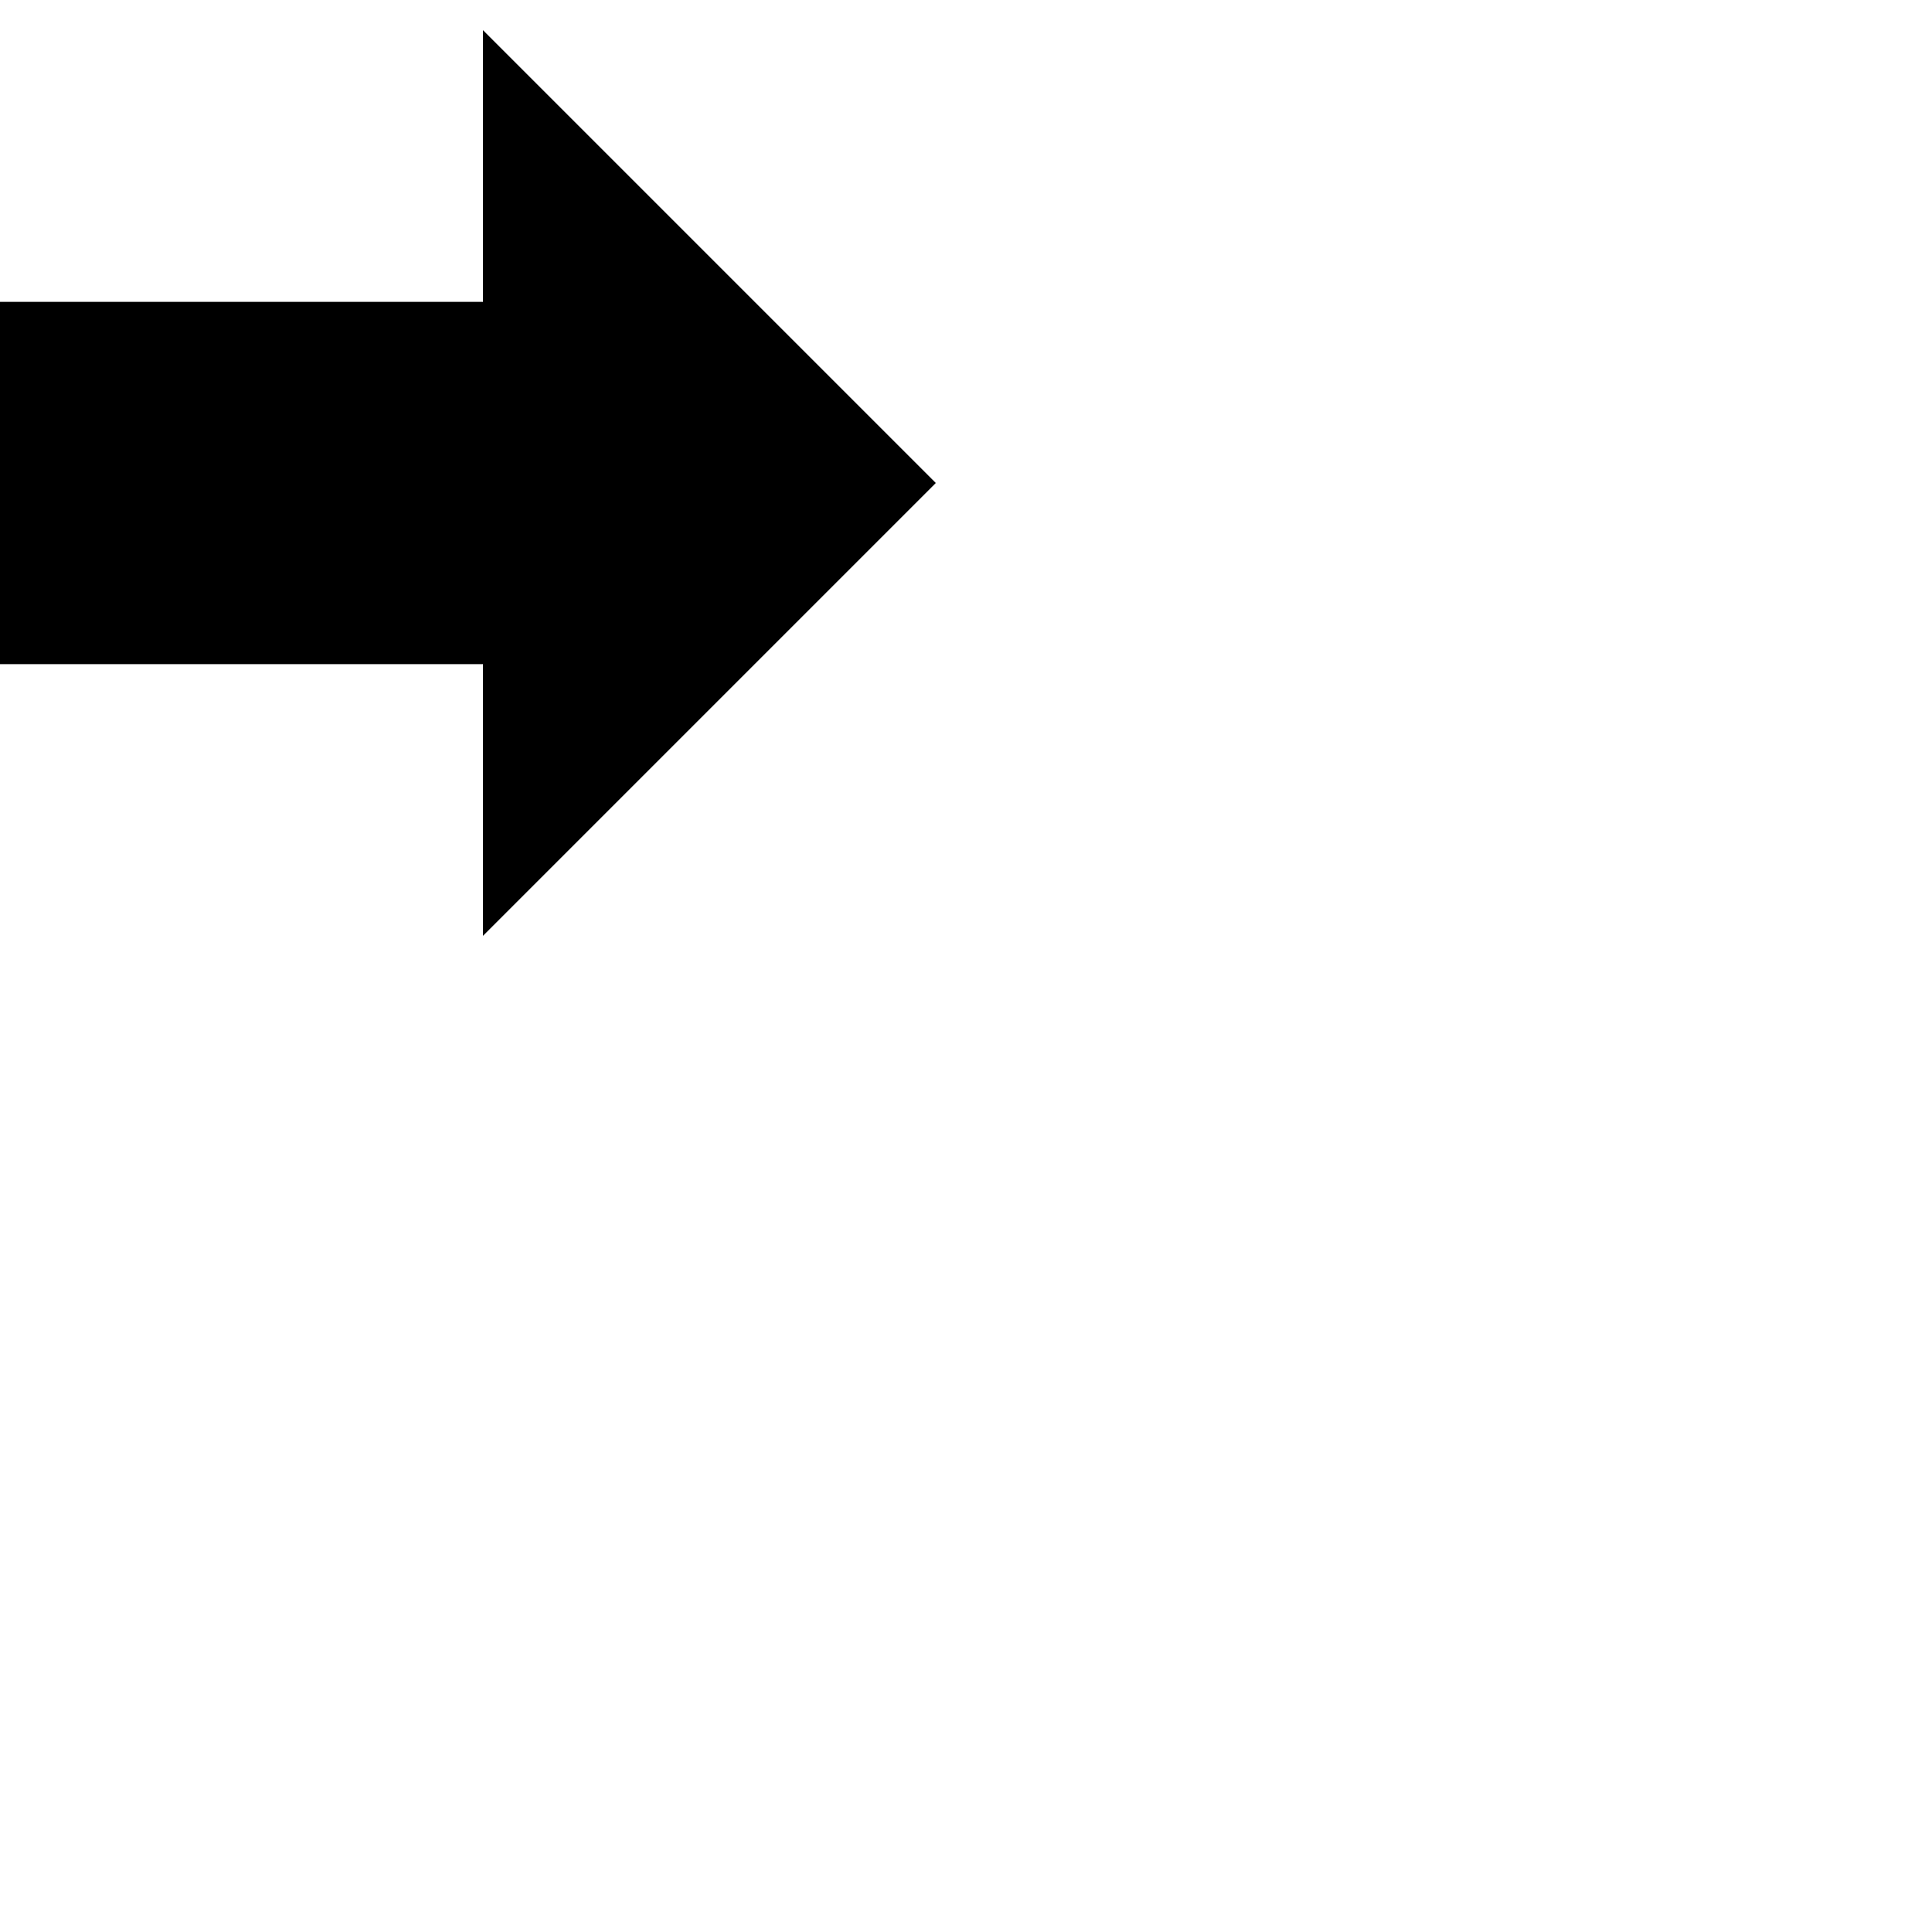
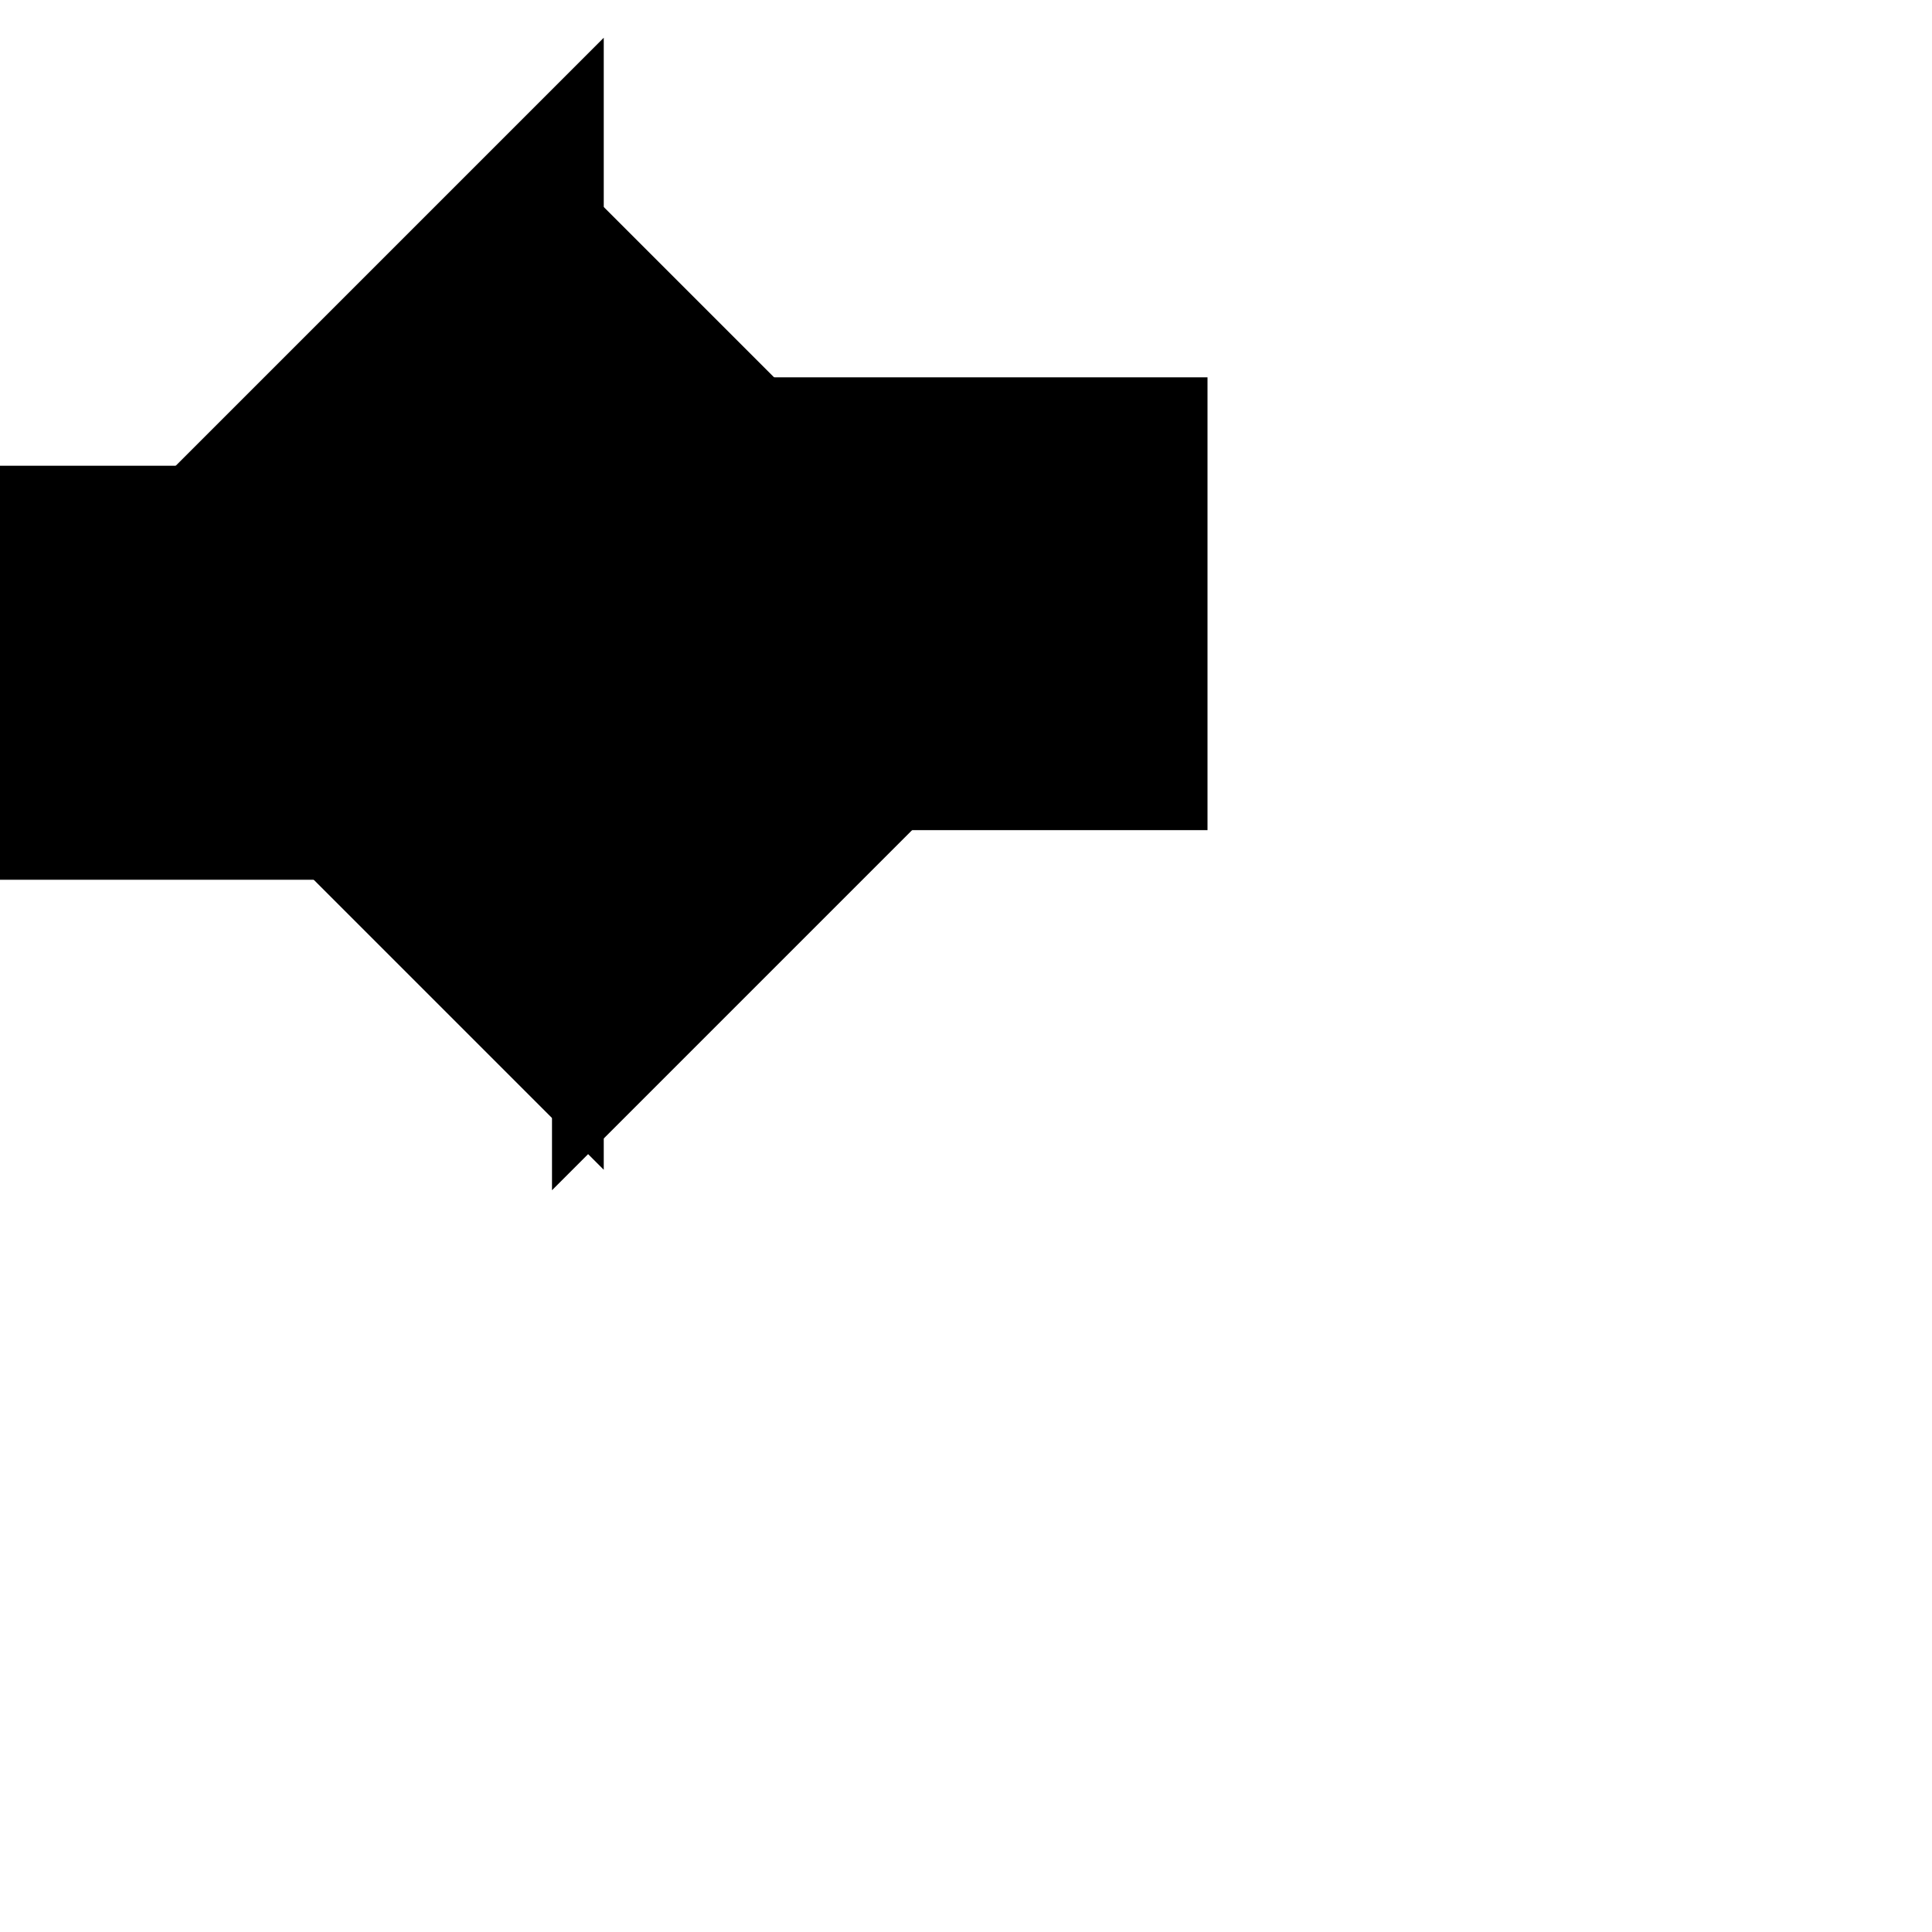
<svg xmlns="http://www.w3.org/2000/svg" version="1.1" width="40" height="40" viewBox="0 0 32 32">
-   <svg id="icon-arrow-right" width="20" height="20" viewBox="0 0 40 40" x="0" y="0">
+   <svg id="icon-arrow-right" width="20" height="20" viewBox="0 0 35 35" x="0" y="2">
    <path d="M31 16l-15-15v9h-16v12h16v9z" />
  </svg>
-   <svg id="icon-arrow-left" width="20" height="20" viewBox="0 0 32 32" x="48" y="0">
+   <svg id="icon-arrow-left" width="20" height="20" viewBox="0 0 32 32" x="0" y="0">
    <path d="M1 16l15 15v-9h16v-12h-16v-9z" />
  </svg>
</svg>
